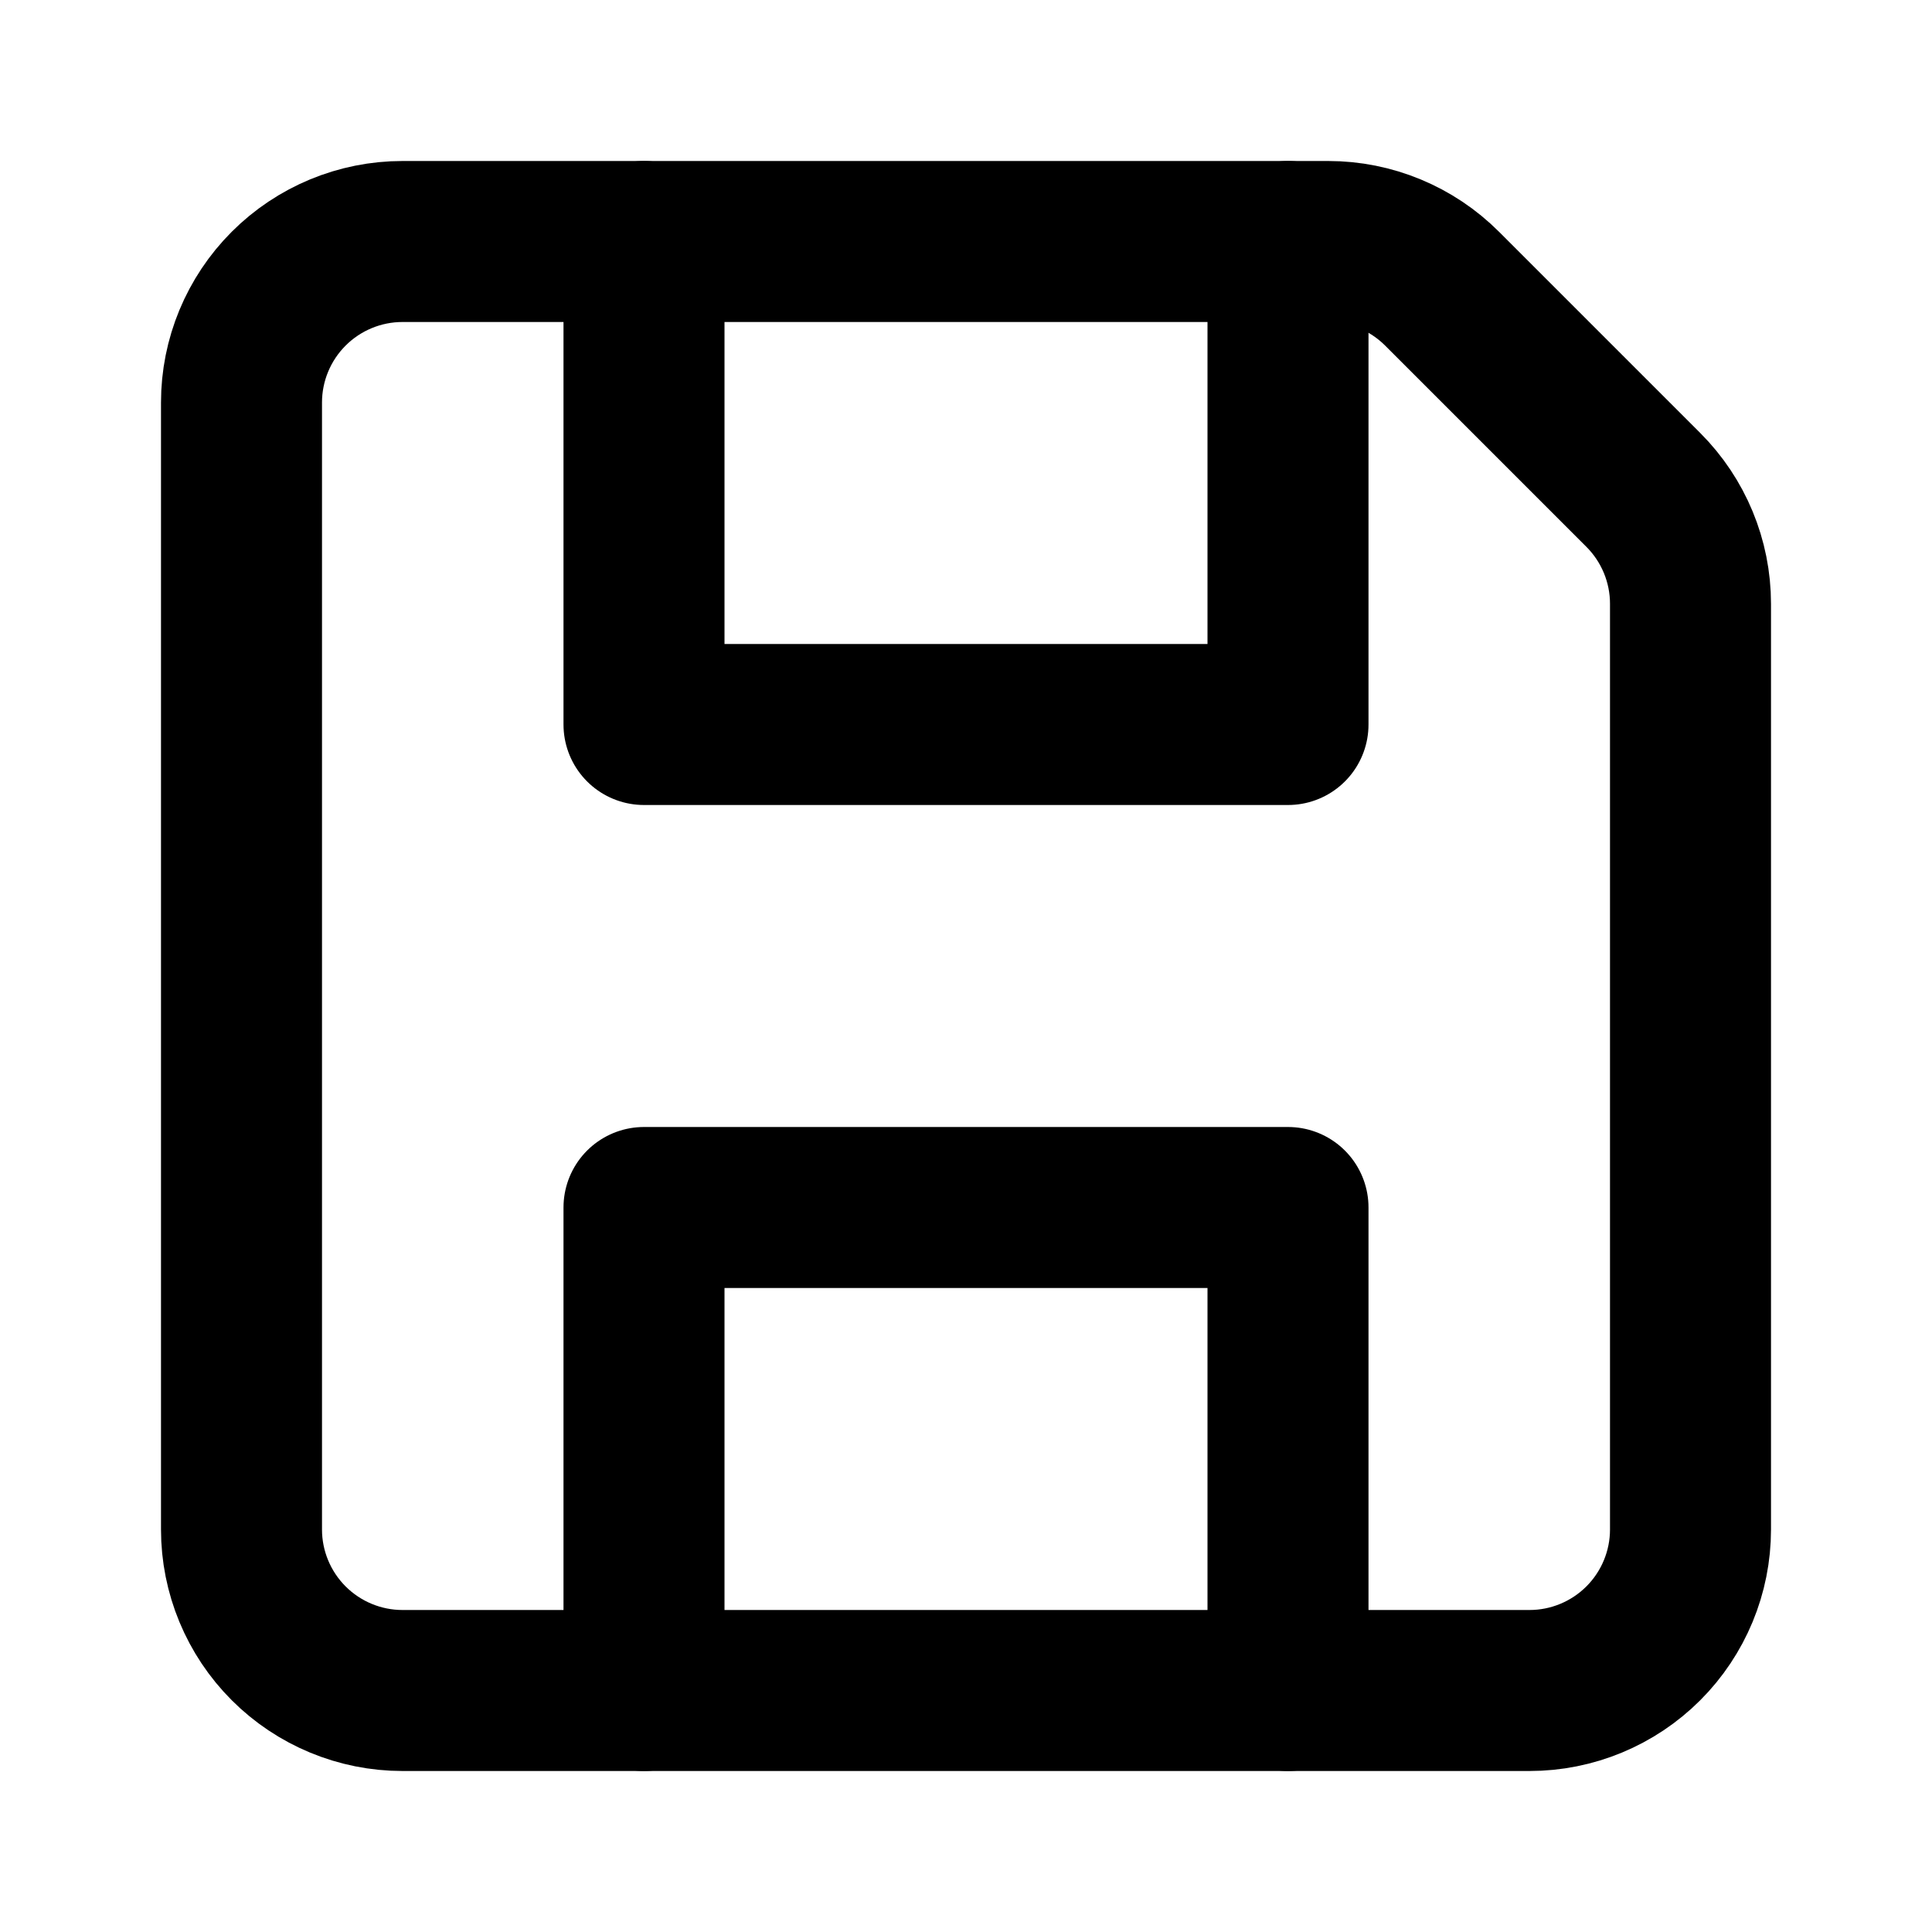
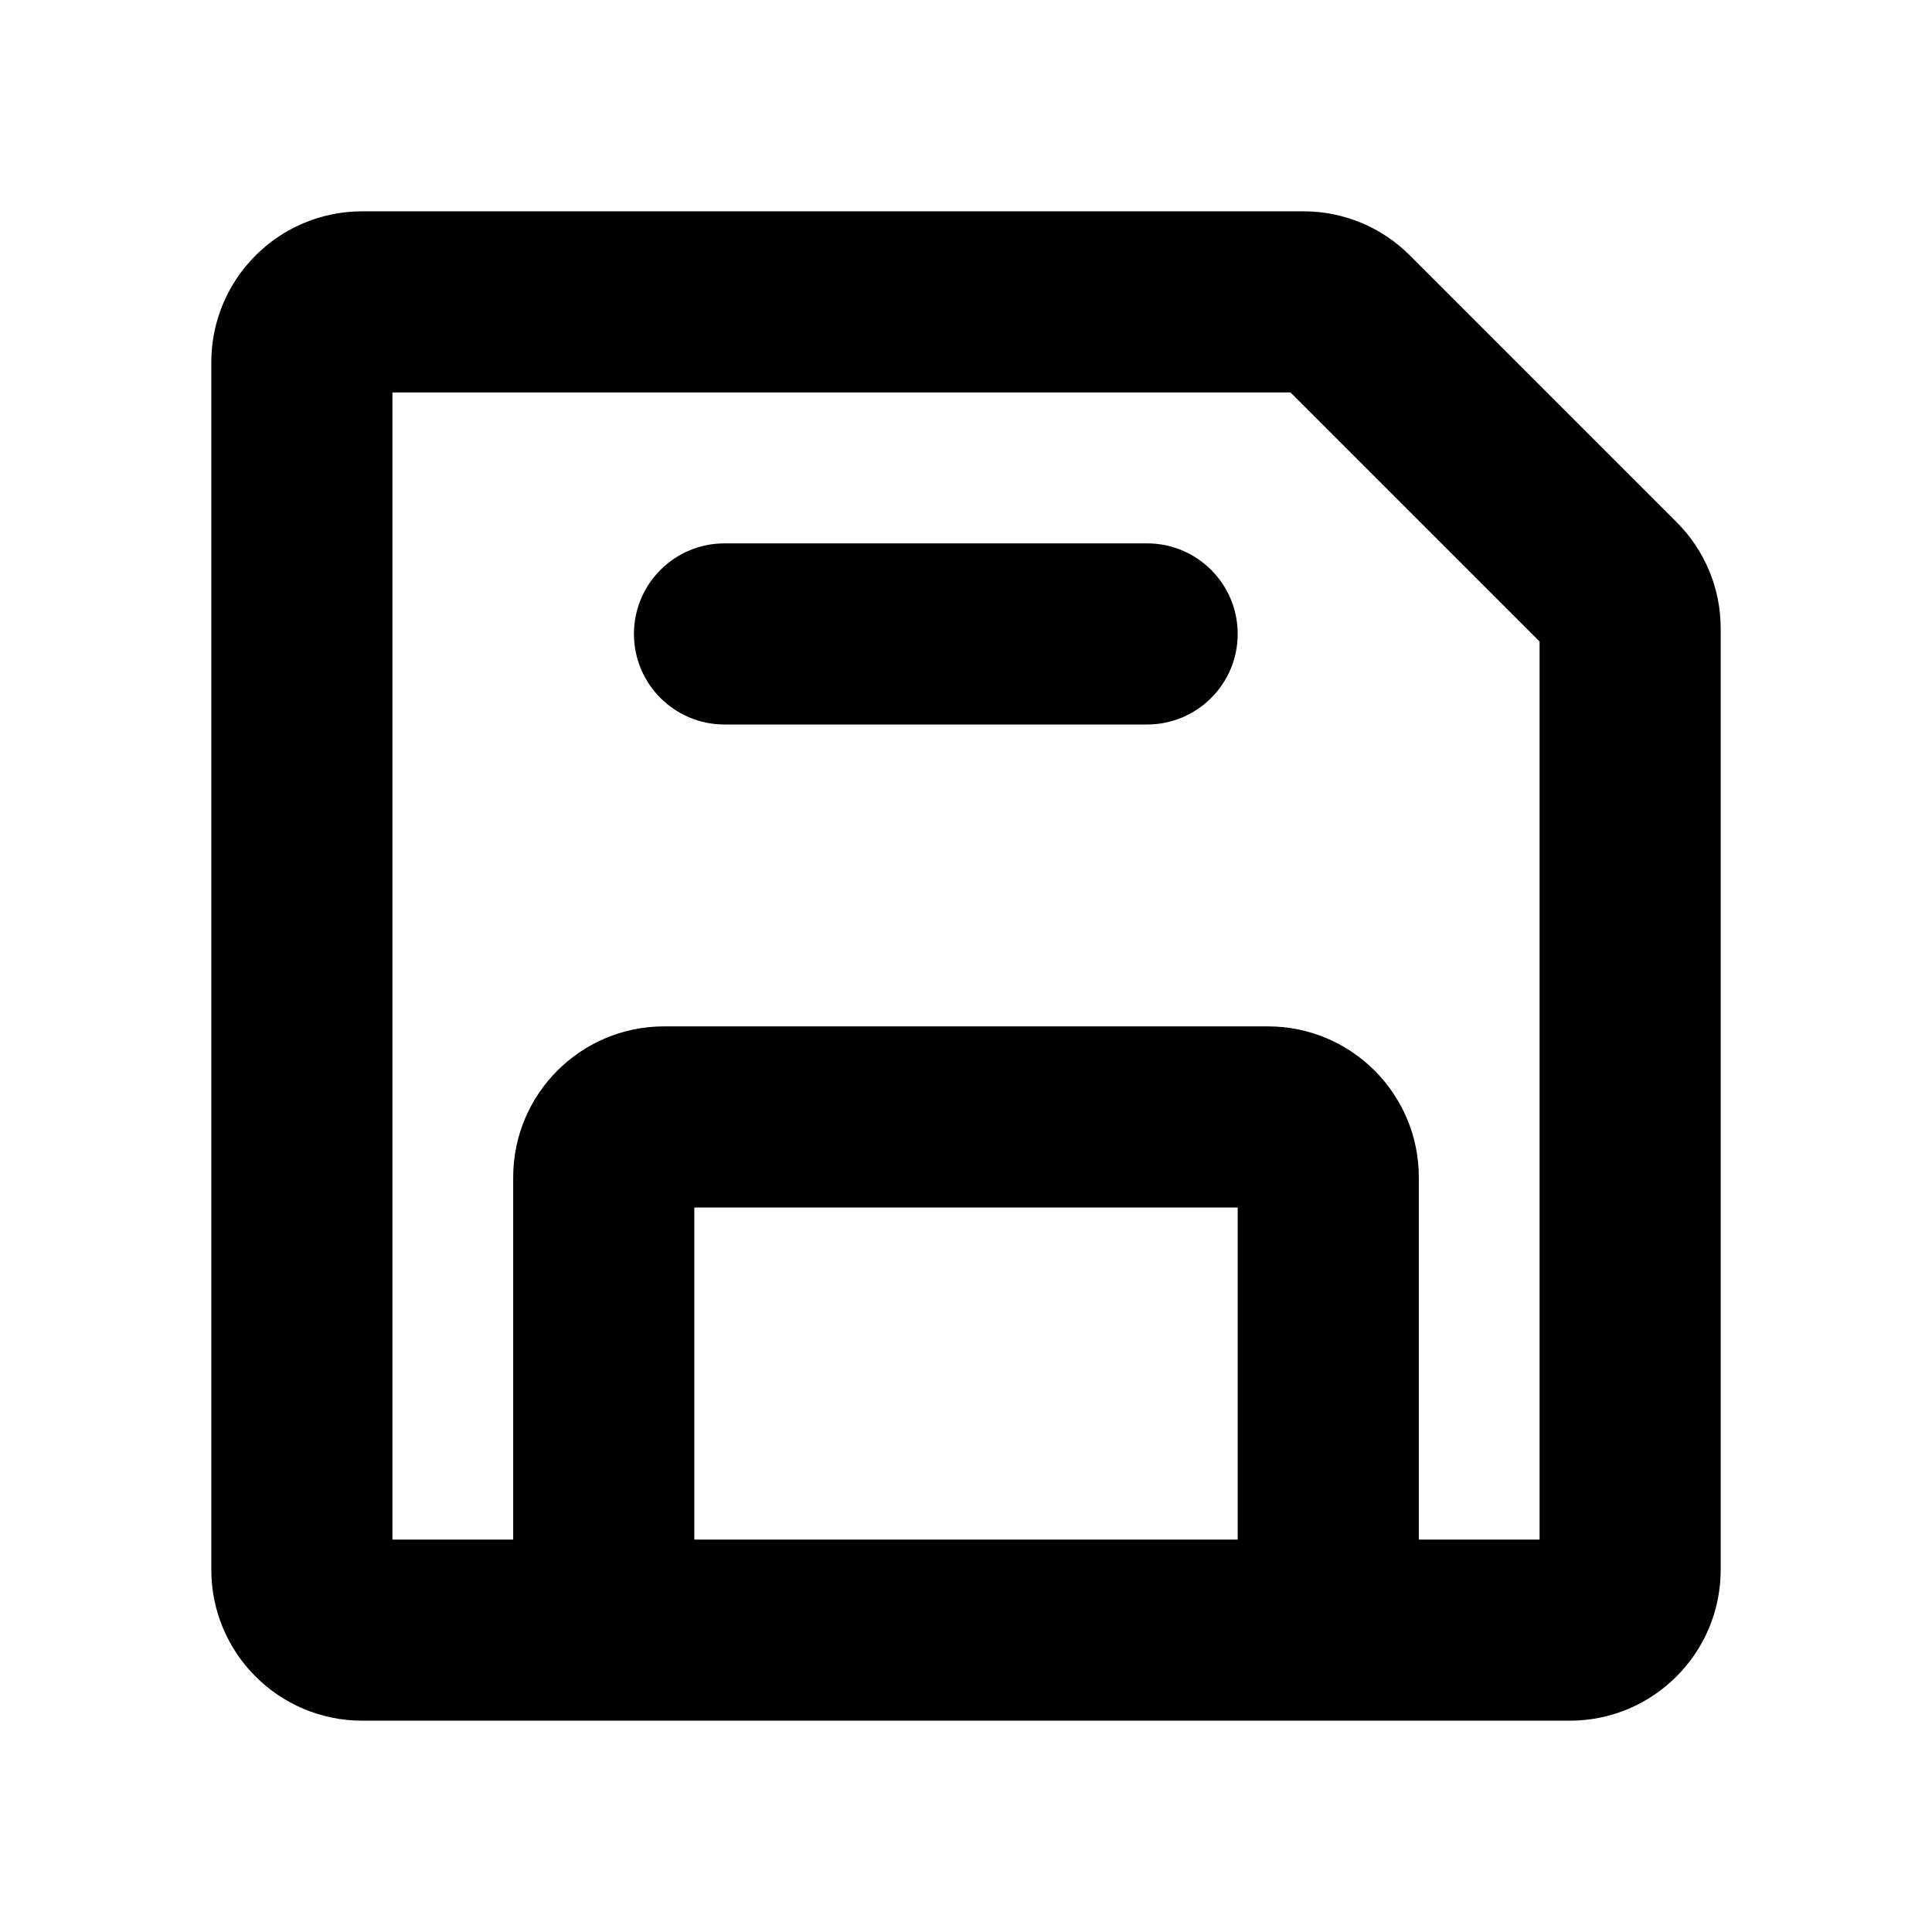
- <svg xmlns="http://www.w3.org/2000/svg" viewBox="0 0 24 24" width="24" height="24" fill="none">
-   <rect id="Icon/save" width="24" height="24" x="0" y="0" />
-   <path id="save-outline" d="M5 3L16.5 3C17.03 3 17.539 3.211 17.914 3.586L20.414 6.086C20.789 6.461 21 6.97 21 7.5L21 19C21 19.53 20.789 20.039 20.414 20.414C20.039 20.789 19.53 21 19 21L5 21C4.47 21 3.961 20.789 3.586 20.414C3.211 20.039 3 19.53 3 19L3 5C3 4.47 3.211 3.961 3.586 3.586C3.961 3.211 4.47 3 5 3Z" stroke="rgb(0,0,0)" stroke-linecap="round" stroke-linejoin="round" stroke-width="2" />
-   <path id="save-slot" d="M8 3L8 9L16 9L16 3" stroke="rgb(0,0,0)" stroke-linecap="round" stroke-linejoin="round" stroke-width="2" />
-   <path id="save-label" d="M8 21L8 15L16 15L16 21" stroke="rgb(0,0,0)" stroke-linecap="round" stroke-linejoin="round" stroke-width="2" />
+ <svg xmlns="http://www.w3.org/2000/svg" width="24" height="24" fill="#000000" viewBox="0 0 256 256">
+   <path d="M222.14,69.17,186.83,33.86A19.86,19.86,0,0,0,172.69,28H48A20,20,0,0,0,28,48V208a20,20,0,0,0,20,20H208a20,20,0,0,0,20-20V83.31A19.86,19.86,0,0,0,222.14,69.17ZM164,204H92V160h72Zm40,0H188V156a20,20,0,0,0-20-20H88a20,20,0,0,0-20,20v48H52V52H171l33,33ZM164,84a12,12,0,0,1-12,12H96a12,12,0,0,1,0-24h56A12,12,0,0,1,164,84Z" />
</svg>
